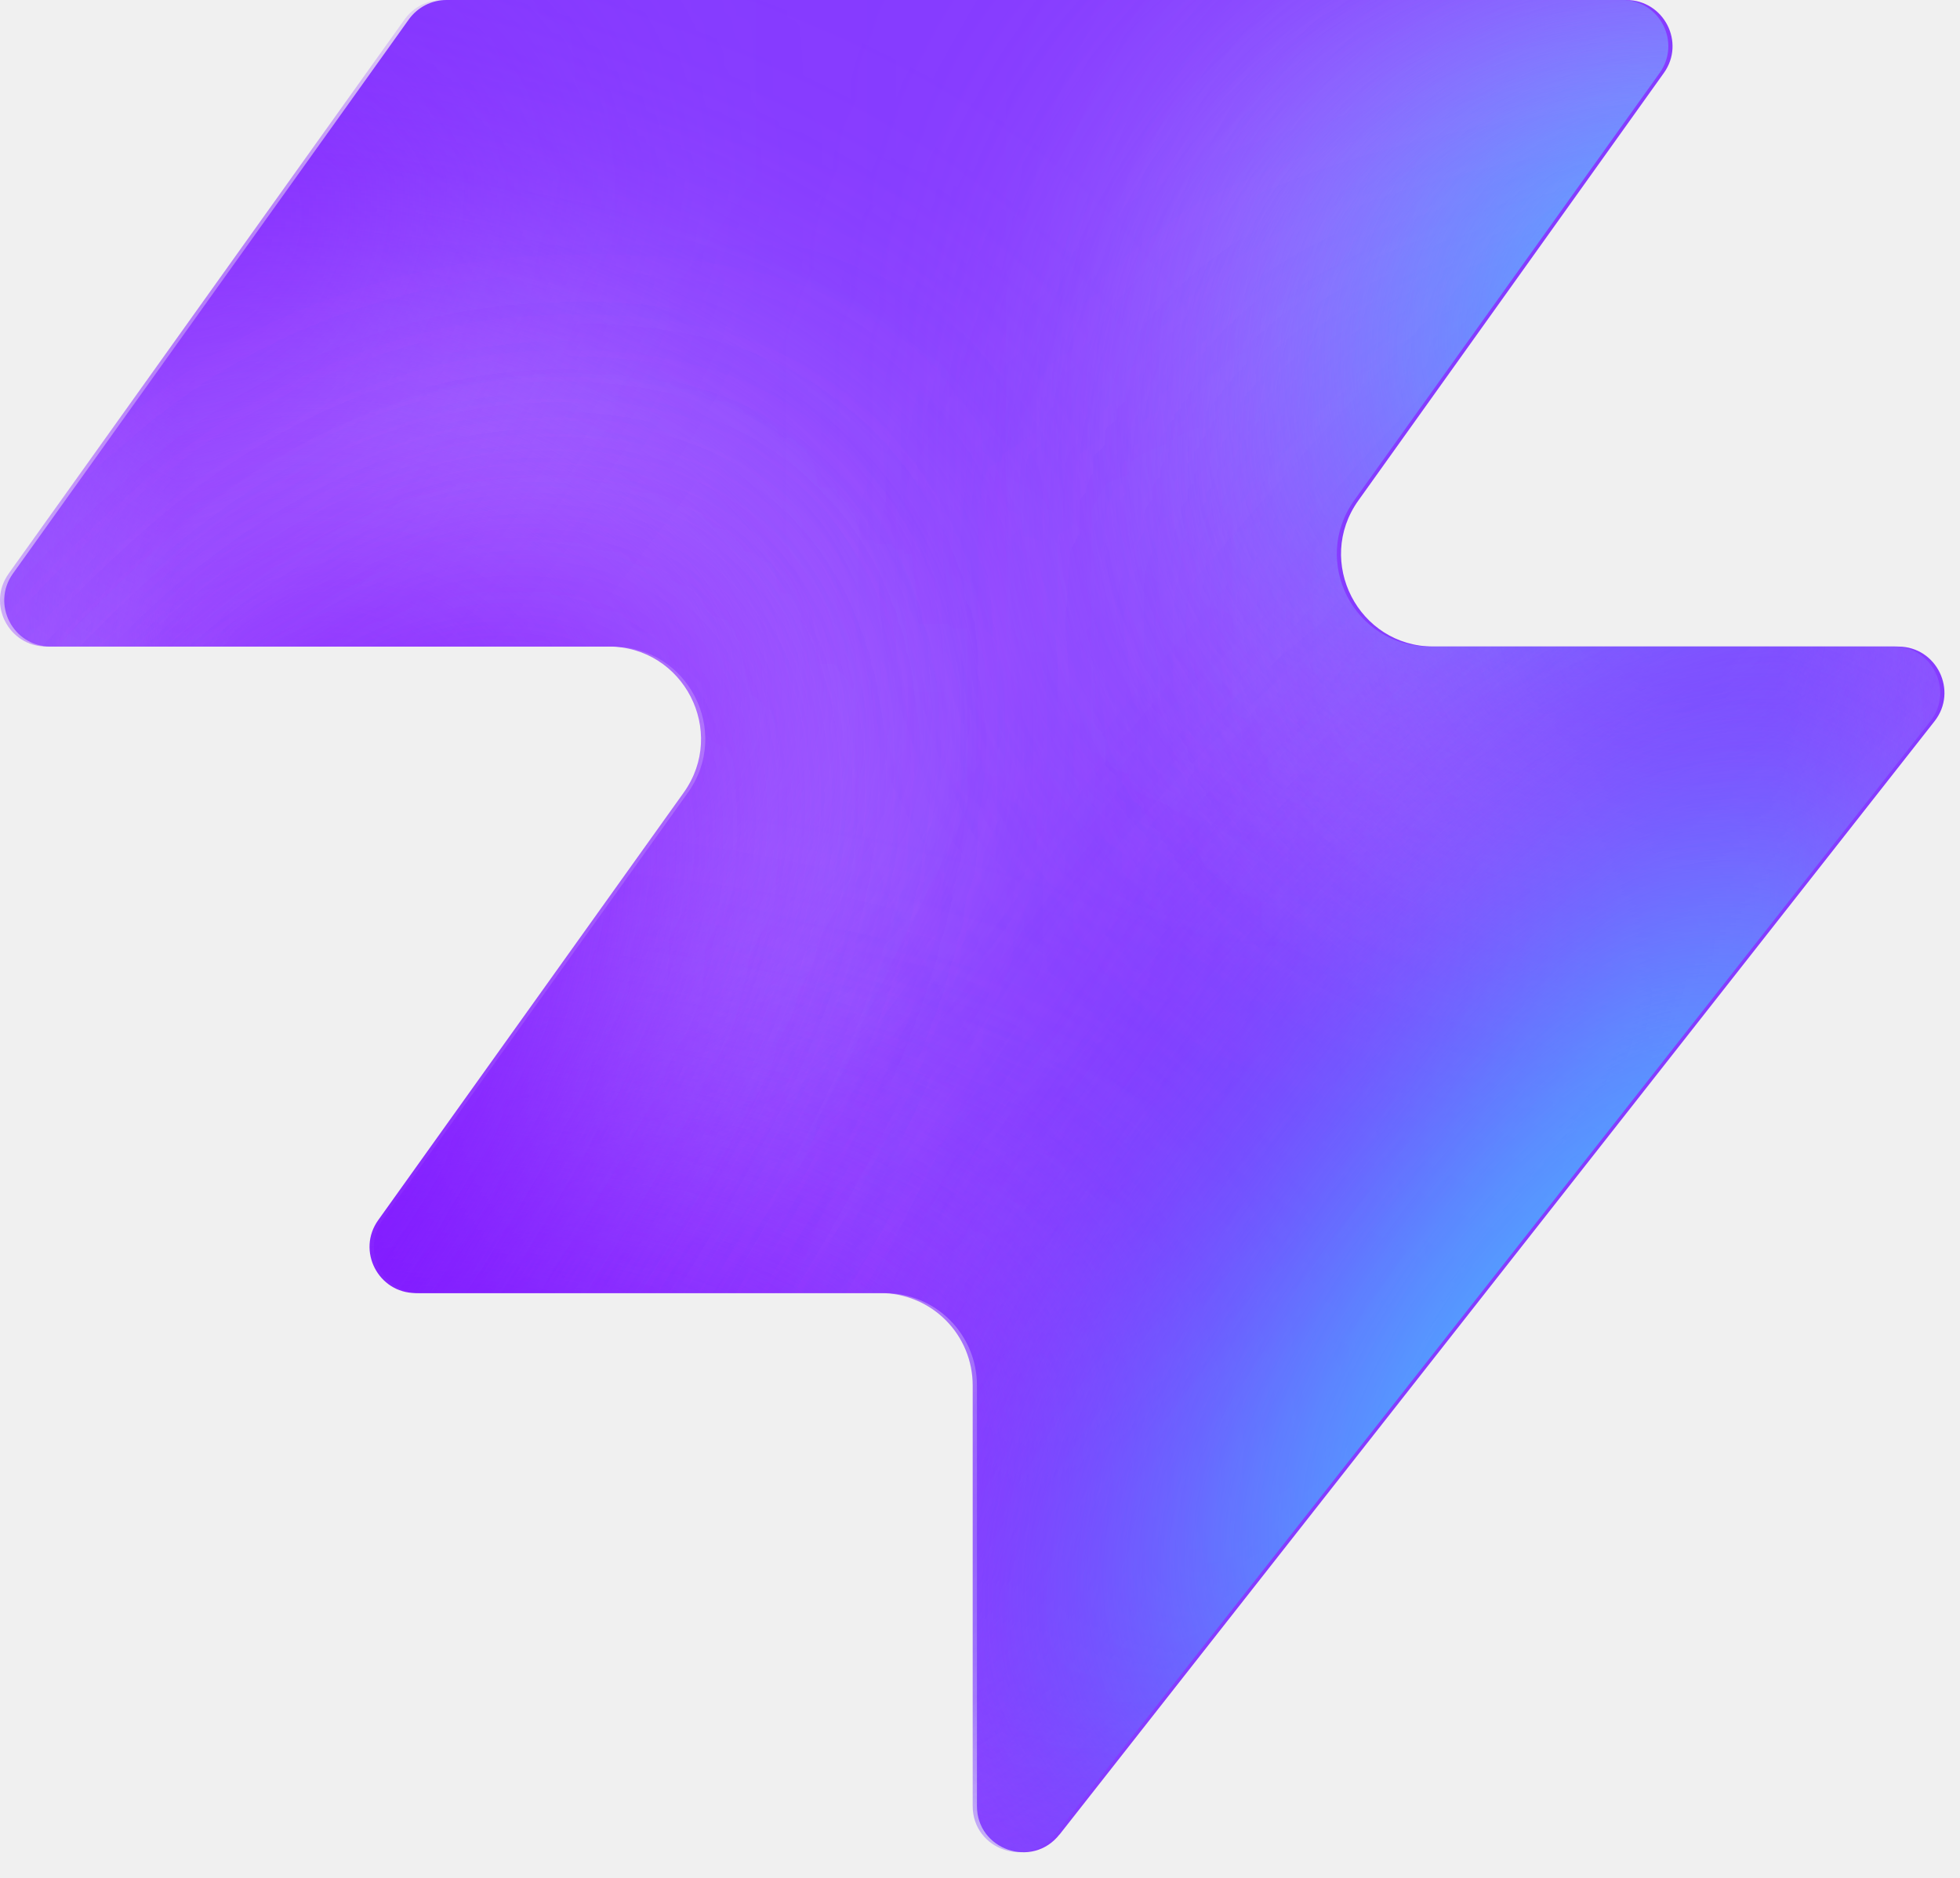
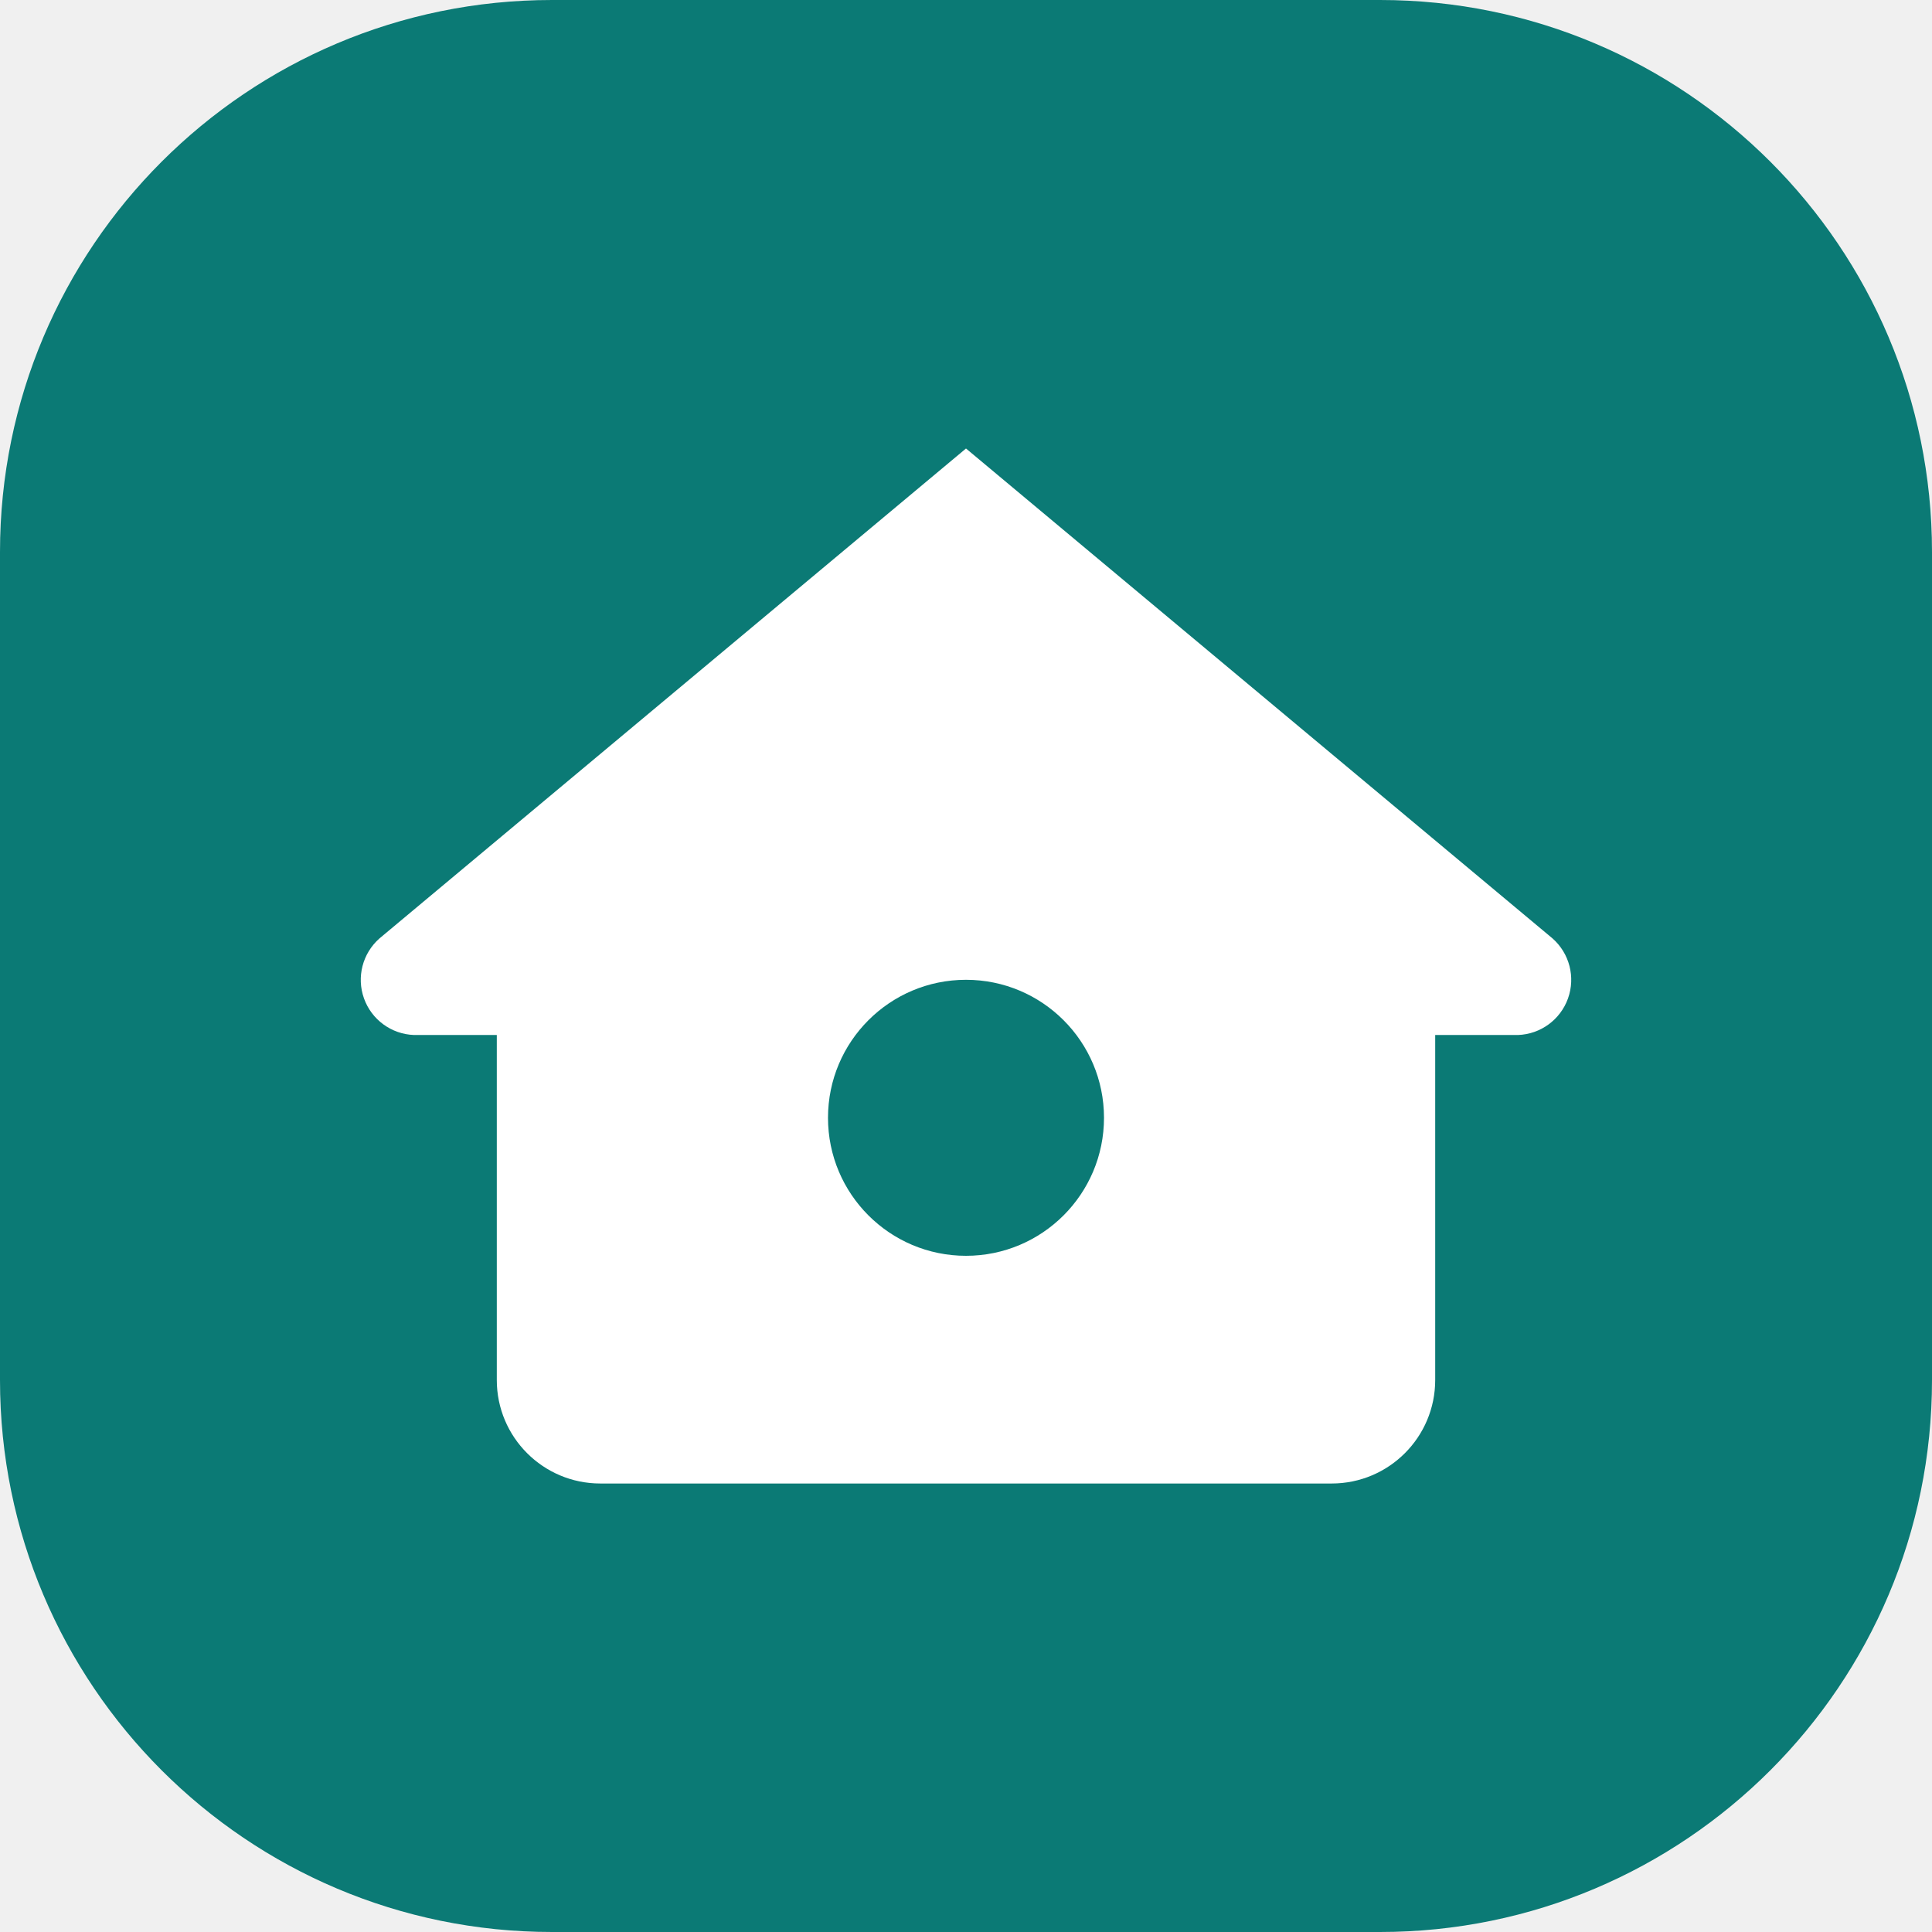
- <svg xmlns="http://www.w3.org/2000/svg" width="48" height="46" fill="none" viewBox="0 0 48 46">
-   <path fill="#863bff" d="M25.946 44.938c-.664.845-2.021.375-2.021-.698V33.937a2.26 2.26 0 0 0-2.262-2.262H10.287c-.92 0-1.456-1.04-.92-1.788l7.48-10.471c1.07-1.497 0-3.578-1.842-3.578H1.237c-.92 0-1.456-1.04-.92-1.788L10.013.474c.214-.297.556-.474.92-.474h28.894c.92 0 1.456 1.04.92 1.788l-7.48 10.471c-1.07 1.498 0 3.579 1.842 3.579h11.377c.943 0 1.473 1.088.89 1.83L25.947 44.94z" style="fill:#863bff;fill:color(display-p3 .525 .23 1);fill-opacity:1" />
-   <mask id="a" width="48" height="46" x="0" y="0" maskUnits="userSpaceOnUse" style="mask-type:alpha">
-     <path fill="#000" d="M25.842 44.938c-.664.844-2.021.375-2.021-.698V33.937a2.26 2.26 0 0 0-2.262-2.262H10.183c-.92 0-1.456-1.04-.92-1.788l7.48-10.471c1.07-1.498 0-3.579-1.842-3.579H1.133c-.92 0-1.456-1.04-.92-1.787L9.91.473c.214-.297.556-.474.92-.474h28.894c.92 0 1.456 1.04.92 1.788l-7.48 10.471c-1.07 1.498 0 3.578 1.842 3.578h11.377c.943 0 1.473 1.088.89 1.832L25.843 44.94z" style="fill:#000;fill-opacity:1" />
-   </mask>
-   <g mask="url(#a)">
-     <g filter="url(#b)">
-       <ellipse cx="5.508" cy="14.704" fill="#ede6ff" rx="5.508" ry="14.704" style="fill:#ede6ff;fill:color(display-p3 .927 .903 1);fill-opacity:1" transform="matrix(.00324 1 1 -.00324 -4.47 31.516)" />
-     </g>
-     <g filter="url(#c)">
-       <ellipse cx="10.399" cy="29.851" fill="#ede6ff" rx="10.399" ry="29.851" style="fill:#ede6ff;fill:color(display-p3 .927 .903 1);fill-opacity:1" transform="matrix(.00324 1 1 -.00324 -39.328 7.883)" />
-     </g>
-     <g filter="url(#d)">
-       <ellipse cx="5.508" cy="30.487" fill="#7e14ff" rx="5.508" ry="30.487" style="fill:#7e14ff;fill:color(display-p3 .492 .077 1);fill-opacity:1" transform="rotate(89.814 -25.913 -14.639)scale(1 -1)" />
-     </g>
-     <g filter="url(#e)">
-       <ellipse cx="5.508" cy="30.599" fill="#7e14ff" rx="5.508" ry="30.599" style="fill:#7e14ff;fill:color(display-p3 .492 .077 1);fill-opacity:1" transform="rotate(89.814 -32.644 -3.334)scale(1 -1)" />
-     </g>
-     <g filter="url(#f)">
-       <ellipse cx="5.508" cy="30.599" fill="#7e14ff" rx="5.508" ry="30.599" style="fill:#7e14ff;fill:color(display-p3 .492 .077 1);fill-opacity:1" transform="matrix(.00324 1 1 -.00324 -34.34 30.47)" />
-     </g>
-     <g filter="url(#g)">
-       <ellipse cx="14.072" cy="22.078" fill="#ede6ff" rx="14.072" ry="22.078" style="fill:#ede6ff;fill:color(display-p3 .927 .903 1);fill-opacity:1" transform="rotate(93.35 24.506 48.493)scale(-1 1)" />
-     </g>
-     <g filter="url(#h)">
-       <ellipse cx="3.47" cy="21.501" fill="#7e14ff" rx="3.47" ry="21.501" style="fill:#7e14ff;fill:color(display-p3 .492 .077 1);fill-opacity:1" transform="rotate(89.009 28.708 47.59)scale(-1 1)" />
-     </g>
-     <g filter="url(#i)">
-       <ellipse cx="3.47" cy="21.501" fill="#7e14ff" rx="3.47" ry="21.501" style="fill:#7e14ff;fill:color(display-p3 .492 .077 1);fill-opacity:1" transform="rotate(89.009 28.708 47.59)scale(-1 1)" />
-     </g>
-     <g filter="url(#j)">
-       <ellipse cx=".387" cy="8.972" fill="#7e14ff" rx="4.407" ry="29.108" style="fill:#7e14ff;fill:color(display-p3 .492 .077 1);fill-opacity:1" transform="rotate(39.51 .387 8.972)" />
-     </g>
-     <g filter="url(#k)">
-       <ellipse cx="47.523" cy="-6.092" fill="#7e14ff" rx="4.407" ry="29.108" style="fill:#7e14ff;fill:color(display-p3 .492 .077 1);fill-opacity:1" transform="rotate(37.892 47.523 -6.092)" />
-     </g>
-     <g filter="url(#l)">
-       <ellipse cx="41.412" cy="6.333" fill="#47bfff" rx="5.971" ry="9.665" style="fill:#47bfff;fill:color(display-p3 .28 .748 1);fill-opacity:1" transform="rotate(37.892 41.412 6.333)" />
-     </g>
-     <g filter="url(#m)">
-       <ellipse cx="-1.879" cy="38.332" fill="#7e14ff" rx="4.407" ry="29.108" style="fill:#7e14ff;fill:color(display-p3 .492 .077 1);fill-opacity:1" transform="rotate(37.892 -1.88 38.332)" />
-     </g>
-     <g filter="url(#n)">
-       <ellipse cx="-1.879" cy="38.332" fill="#7e14ff" rx="4.407" ry="29.108" style="fill:#7e14ff;fill:color(display-p3 .492 .077 1);fill-opacity:1" transform="rotate(37.892 -1.88 38.332)" />
-     </g>
-     <g filter="url(#o)">
-       <ellipse cx="35.651" cy="29.907" fill="#7e14ff" rx="4.407" ry="29.108" style="fill:#7e14ff;fill:color(display-p3 .492 .077 1);fill-opacity:1" transform="rotate(37.892 35.651 29.907)" />
-     </g>
-     <g filter="url(#p)">
-       <ellipse cx="38.418" cy="32.4" fill="#47bfff" rx="5.971" ry="15.297" style="fill:#47bfff;fill:color(display-p3 .28 .748 1);fill-opacity:1" transform="rotate(37.892 38.418 32.4)" />
-     </g>
-   </g>
-   <defs>
-     <filter id="b" width="60.045" height="41.654" x="-19.77" y="16.149" color-interpolation-filters="sRGB" filterUnits="userSpaceOnUse">
-       <feFlood flood-opacity="0" result="BackgroundImageFix" />
-       <feBlend in="SourceGraphic" in2="BackgroundImageFix" result="shape" />
-       <feGaussianBlur result="effect1_foregroundBlur_2002_17158" stdDeviation="7.659" />
-     </filter>
-     <filter id="c" width="90.34" height="51.437" x="-54.613" y="-7.533" color-interpolation-filters="sRGB" filterUnits="userSpaceOnUse">
-       <feFlood flood-opacity="0" result="BackgroundImageFix" />
-       <feBlend in="SourceGraphic" in2="BackgroundImageFix" result="shape" />
-       <feGaussianBlur result="effect1_foregroundBlur_2002_17158" stdDeviation="7.659" />
-     </filter>
-     <filter id="d" width="79.355" height="29.4" x="-49.64" y="2.03" color-interpolation-filters="sRGB" filterUnits="userSpaceOnUse">
-       <feFlood flood-opacity="0" result="BackgroundImageFix" />
-       <feBlend in="SourceGraphic" in2="BackgroundImageFix" result="shape" />
-       <feGaussianBlur result="effect1_foregroundBlur_2002_17158" stdDeviation="4.596" />
-     </filter>
-     <filter id="e" width="79.579" height="29.4" x="-45.045" y="20.029" color-interpolation-filters="sRGB" filterUnits="userSpaceOnUse">
-       <feFlood flood-opacity="0" result="BackgroundImageFix" />
-       <feBlend in="SourceGraphic" in2="BackgroundImageFix" result="shape" />
-       <feGaussianBlur result="effect1_foregroundBlur_2002_17158" stdDeviation="4.596" />
-     </filter>
-     <filter id="f" width="79.579" height="29.4" x="-43.513" y="21.178" color-interpolation-filters="sRGB" filterUnits="userSpaceOnUse">
-       <feFlood flood-opacity="0" result="BackgroundImageFix" />
-       <feBlend in="SourceGraphic" in2="BackgroundImageFix" result="shape" />
-       <feGaussianBlur result="effect1_foregroundBlur_2002_17158" stdDeviation="4.596" />
-     </filter>
-     <filter id="g" width="74.749" height="58.852" x="15.756" y="-17.901" color-interpolation-filters="sRGB" filterUnits="userSpaceOnUse">
-       <feFlood flood-opacity="0" result="BackgroundImageFix" />
-       <feBlend in="SourceGraphic" in2="BackgroundImageFix" result="shape" />
-       <feGaussianBlur result="effect1_foregroundBlur_2002_17158" stdDeviation="7.659" />
-     </filter>
-     <filter id="h" width="61.377" height="25.362" x="23.548" y="2.284" color-interpolation-filters="sRGB" filterUnits="userSpaceOnUse">
-       <feFlood flood-opacity="0" result="BackgroundImageFix" />
-       <feBlend in="SourceGraphic" in2="BackgroundImageFix" result="shape" />
-       <feGaussianBlur result="effect1_foregroundBlur_2002_17158" stdDeviation="4.596" />
-     </filter>
-     <filter id="i" width="61.377" height="25.362" x="23.548" y="2.284" color-interpolation-filters="sRGB" filterUnits="userSpaceOnUse">
-       <feFlood flood-opacity="0" result="BackgroundImageFix" />
-       <feBlend in="SourceGraphic" in2="BackgroundImageFix" result="shape" />
-       <feGaussianBlur result="effect1_foregroundBlur_2002_17158" stdDeviation="4.596" />
-     </filter>
-     <filter id="j" width="56.045" height="63.649" x="-27.636" y="-22.853" color-interpolation-filters="sRGB" filterUnits="userSpaceOnUse">
-       <feFlood flood-opacity="0" result="BackgroundImageFix" />
-       <feBlend in="SourceGraphic" in2="BackgroundImageFix" result="shape" />
-       <feGaussianBlur result="effect1_foregroundBlur_2002_17158" stdDeviation="4.596" />
-     </filter>
-     <filter id="k" width="54.814" height="64.646" x="20.116" y="-38.415" color-interpolation-filters="sRGB" filterUnits="userSpaceOnUse">
-       <feFlood flood-opacity="0" result="BackgroundImageFix" />
-       <feBlend in="SourceGraphic" in2="BackgroundImageFix" result="shape" />
-       <feGaussianBlur result="effect1_foregroundBlur_2002_17158" stdDeviation="4.596" />
-     </filter>
-     <filter id="l" width="33.541" height="35.313" x="24.641" y="-11.323" color-interpolation-filters="sRGB" filterUnits="userSpaceOnUse">
-       <feFlood flood-opacity="0" result="BackgroundImageFix" />
-       <feBlend in="SourceGraphic" in2="BackgroundImageFix" result="shape" />
-       <feGaussianBlur result="effect1_foregroundBlur_2002_17158" stdDeviation="4.596" />
-     </filter>
-     <filter id="m" width="54.814" height="64.646" x="-29.286" y="6.009" color-interpolation-filters="sRGB" filterUnits="userSpaceOnUse">
-       <feFlood flood-opacity="0" result="BackgroundImageFix" />
-       <feBlend in="SourceGraphic" in2="BackgroundImageFix" result="shape" />
-       <feGaussianBlur result="effect1_foregroundBlur_2002_17158" stdDeviation="4.596" />
-     </filter>
-     <filter id="n" width="54.814" height="64.646" x="-29.286" y="6.009" color-interpolation-filters="sRGB" filterUnits="userSpaceOnUse">
-       <feFlood flood-opacity="0" result="BackgroundImageFix" />
-       <feBlend in="SourceGraphic" in2="BackgroundImageFix" result="shape" />
-       <feGaussianBlur result="effect1_foregroundBlur_2002_17158" stdDeviation="4.596" />
-     </filter>
-     <filter id="o" width="54.814" height="64.646" x="8.244" y="-2.416" color-interpolation-filters="sRGB" filterUnits="userSpaceOnUse">
-       <feFlood flood-opacity="0" result="BackgroundImageFix" />
-       <feBlend in="SourceGraphic" in2="BackgroundImageFix" result="shape" />
-       <feGaussianBlur result="effect1_foregroundBlur_2002_17158" stdDeviation="4.596" />
-     </filter>
-     <filter id="p" width="39.409" height="43.623" x="18.713" y="10.588" color-interpolation-filters="sRGB" filterUnits="userSpaceOnUse">
-       <feFlood flood-opacity="0" result="BackgroundImageFix" />
-       <feBlend in="SourceGraphic" in2="BackgroundImageFix" result="shape" />
-       <feGaussianBlur result="effect1_foregroundBlur_2002_17158" stdDeviation="4.596" />
-     </filter>
-   </defs>
+ <svg xmlns="http://www.w3.org/2000/svg" viewBox="0 0 28 28">
+   <rect width="28" height="28" rx="8" fill="#0b7a75" />
+   <path d="M14 6.5 5.5 13.6a.8.8 0 0 0 .5 1.4h1.2V20a1.5 1.5 0 0 0 1.5 1.5h10.6a1.5 1.5 0 0 0 1.5-1.5v-5H22a.8.8 0 0 0 .5-1.4Z" fill="#fff" />
+   <circle cx="14" cy="16.2" r="2" fill="#0b7a75" />
</svg>
